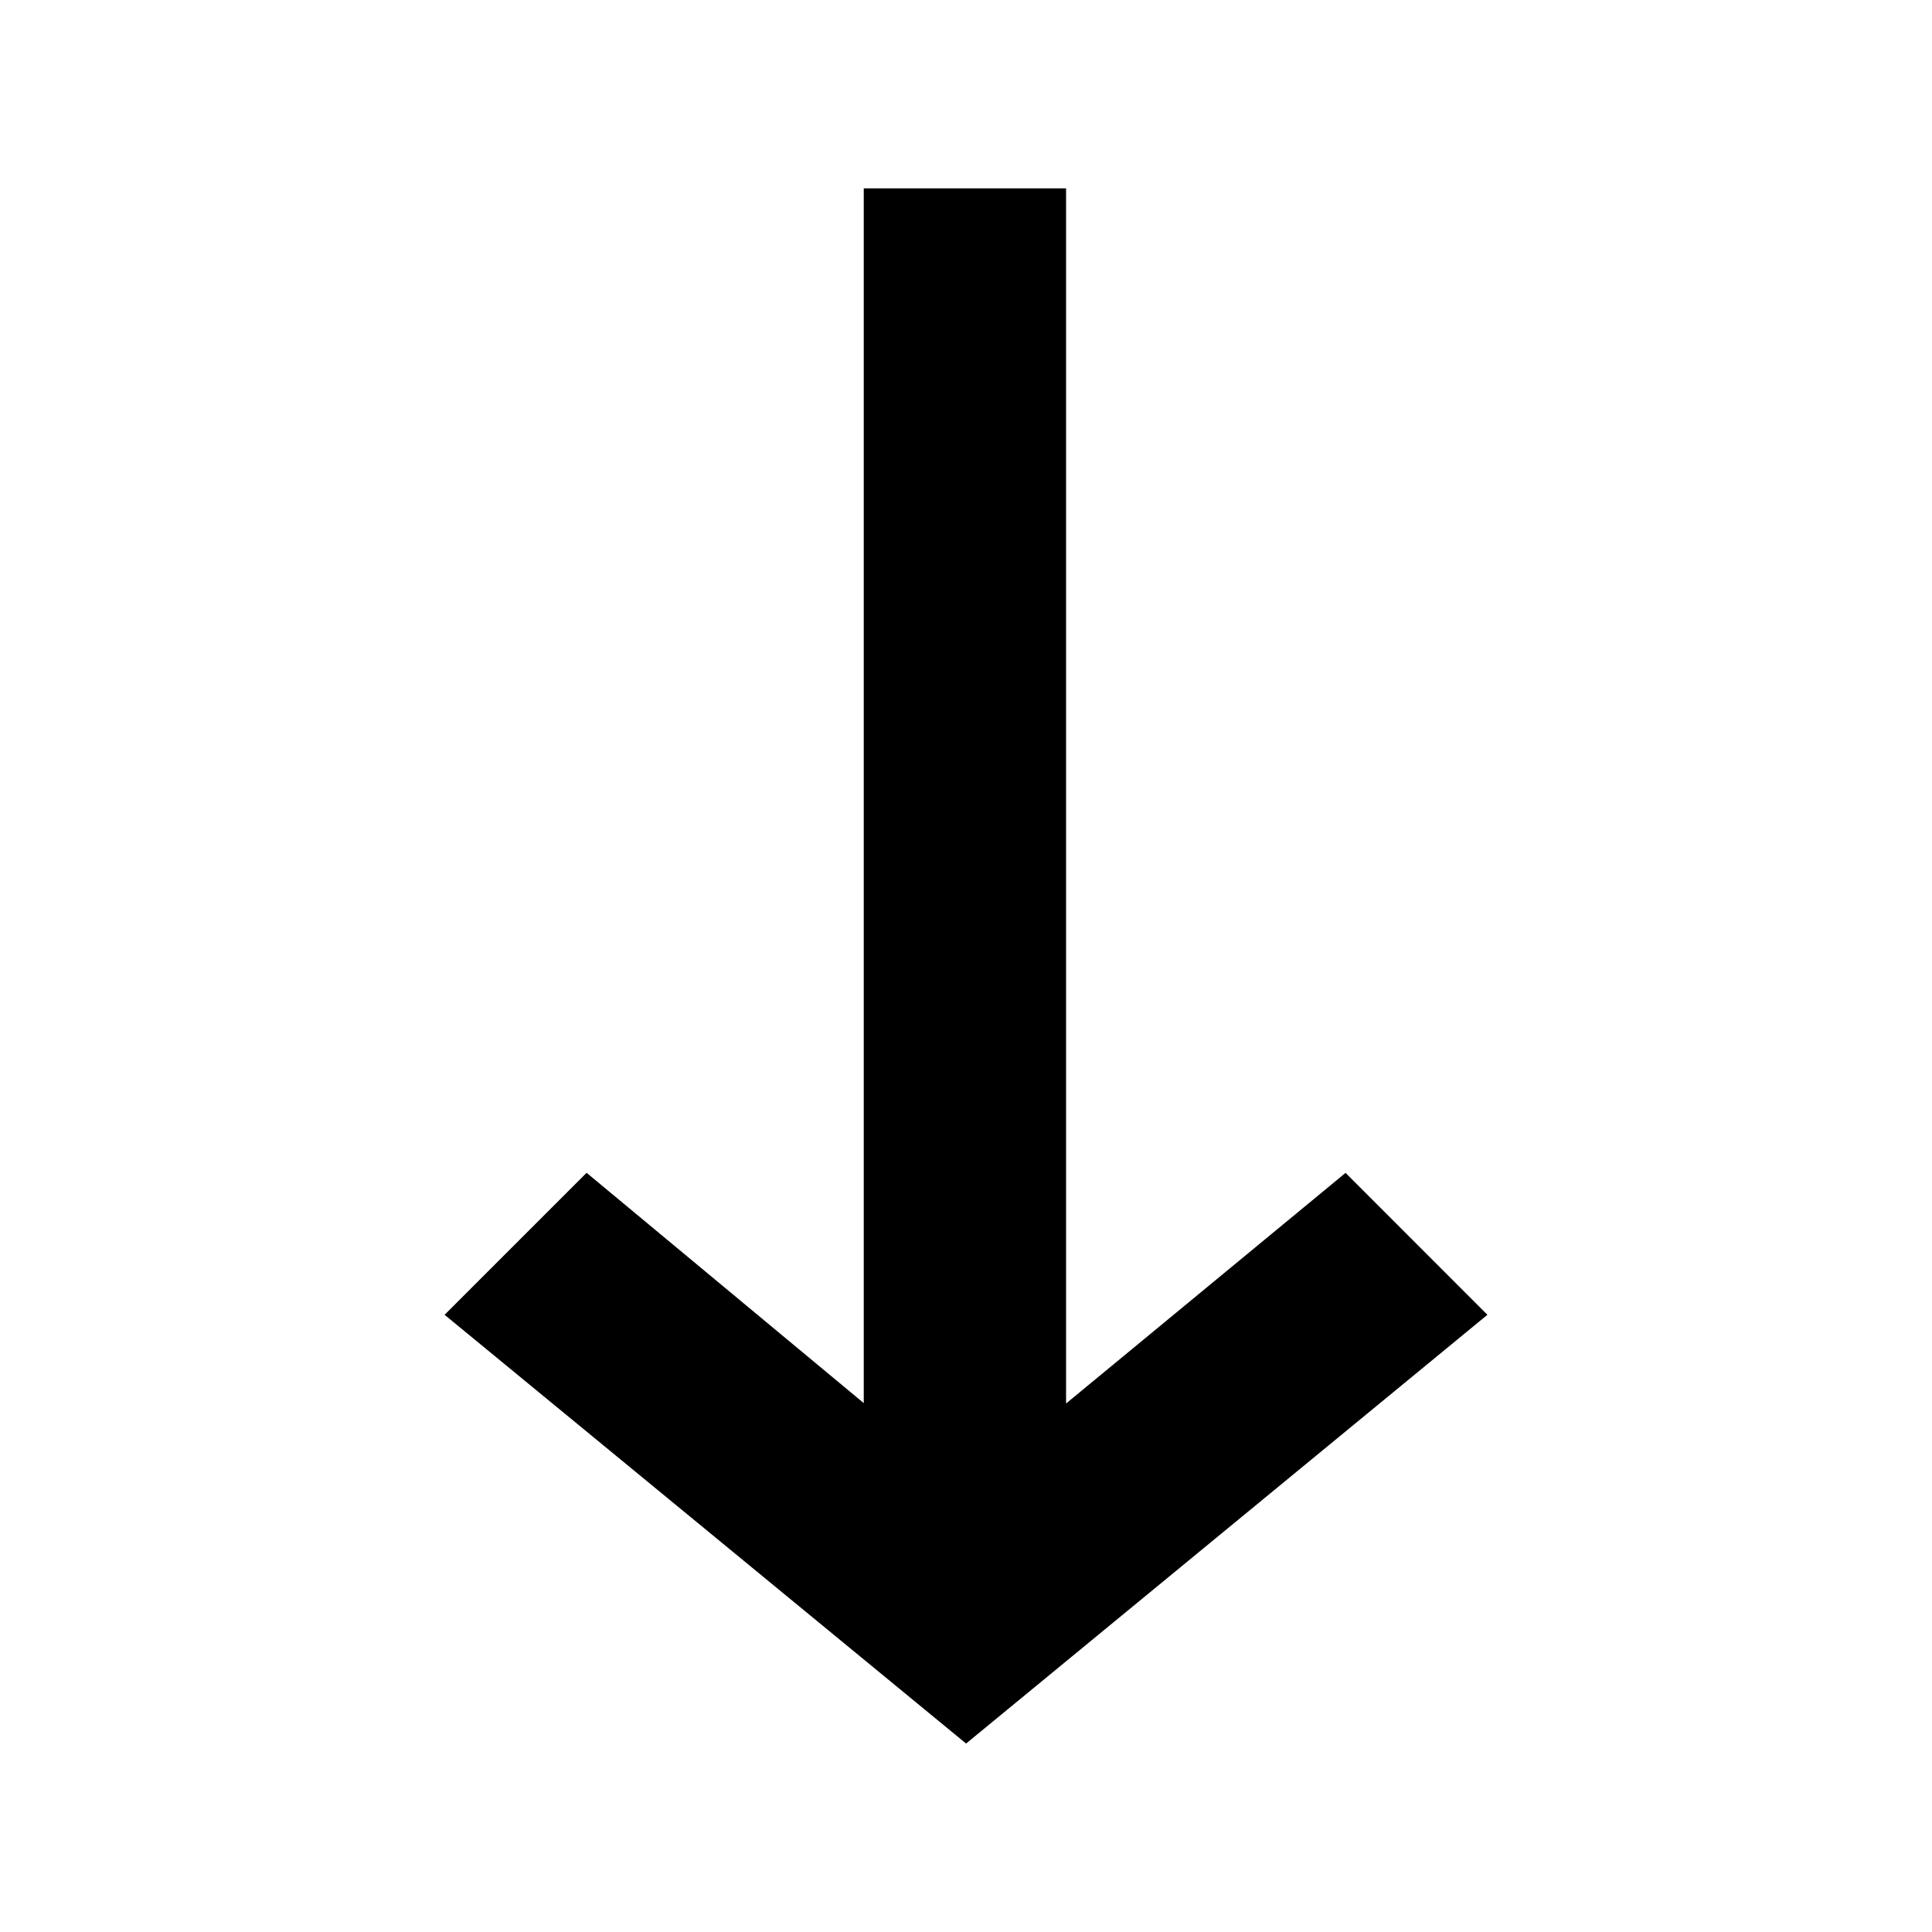
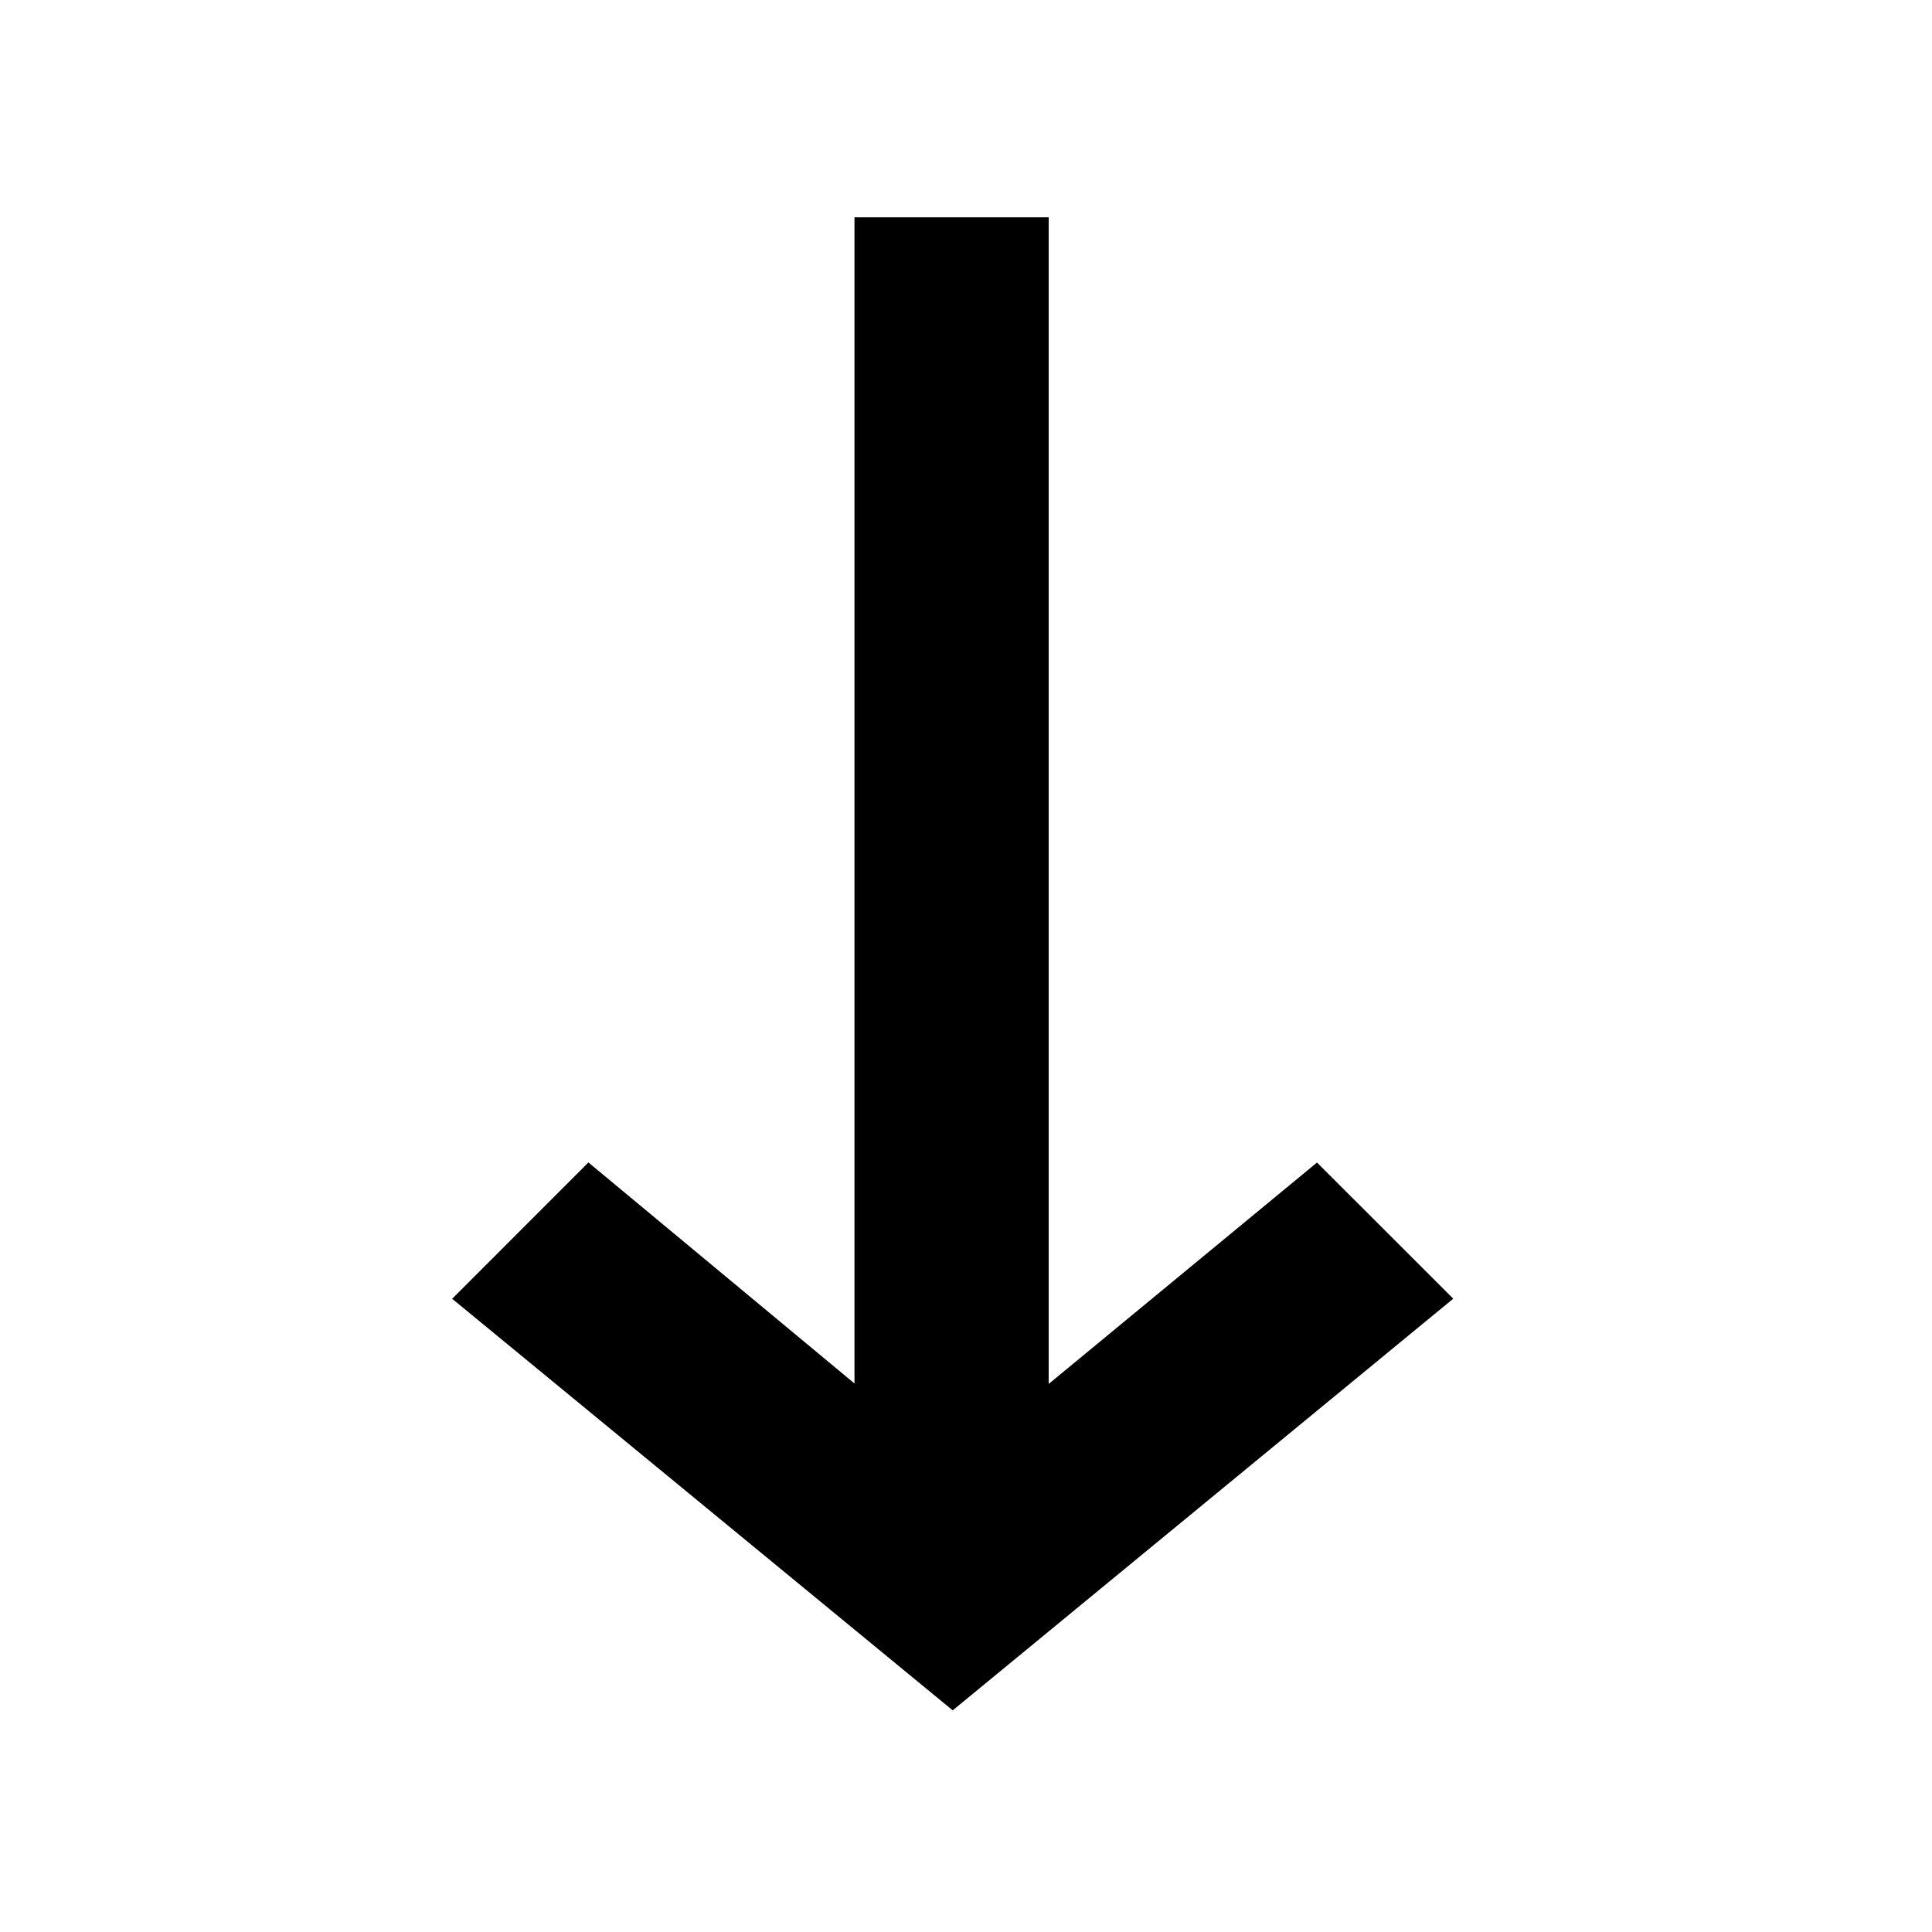
- <svg xmlns="http://www.w3.org/2000/svg" width="24" height="24" viewBox="0 0 24 24" fill="none">
-   <path fill-rule="evenodd" clip-rule="evenodd" d="M10.73 2.34H13.243V17.435L16.715 14.57L18.477 16.333L12.001 21.659L5.523 16.333L7.287 14.569L10.73 17.43V2.34Z" fill="black" />
+ <svg xmlns="http://www.w3.org/2000/svg" width="25" height="25" viewBox="0 0 25 25" fill="none">
+   <path fill-rule="evenodd" clip-rule="evenodd" d="M11.057 2.812H13.57V17.908L17.042 15.043L18.805 16.805L12.328 22.132L5.851 16.806L7.614 15.042L11.057 17.902V2.812Z" fill="black" />
</svg>
